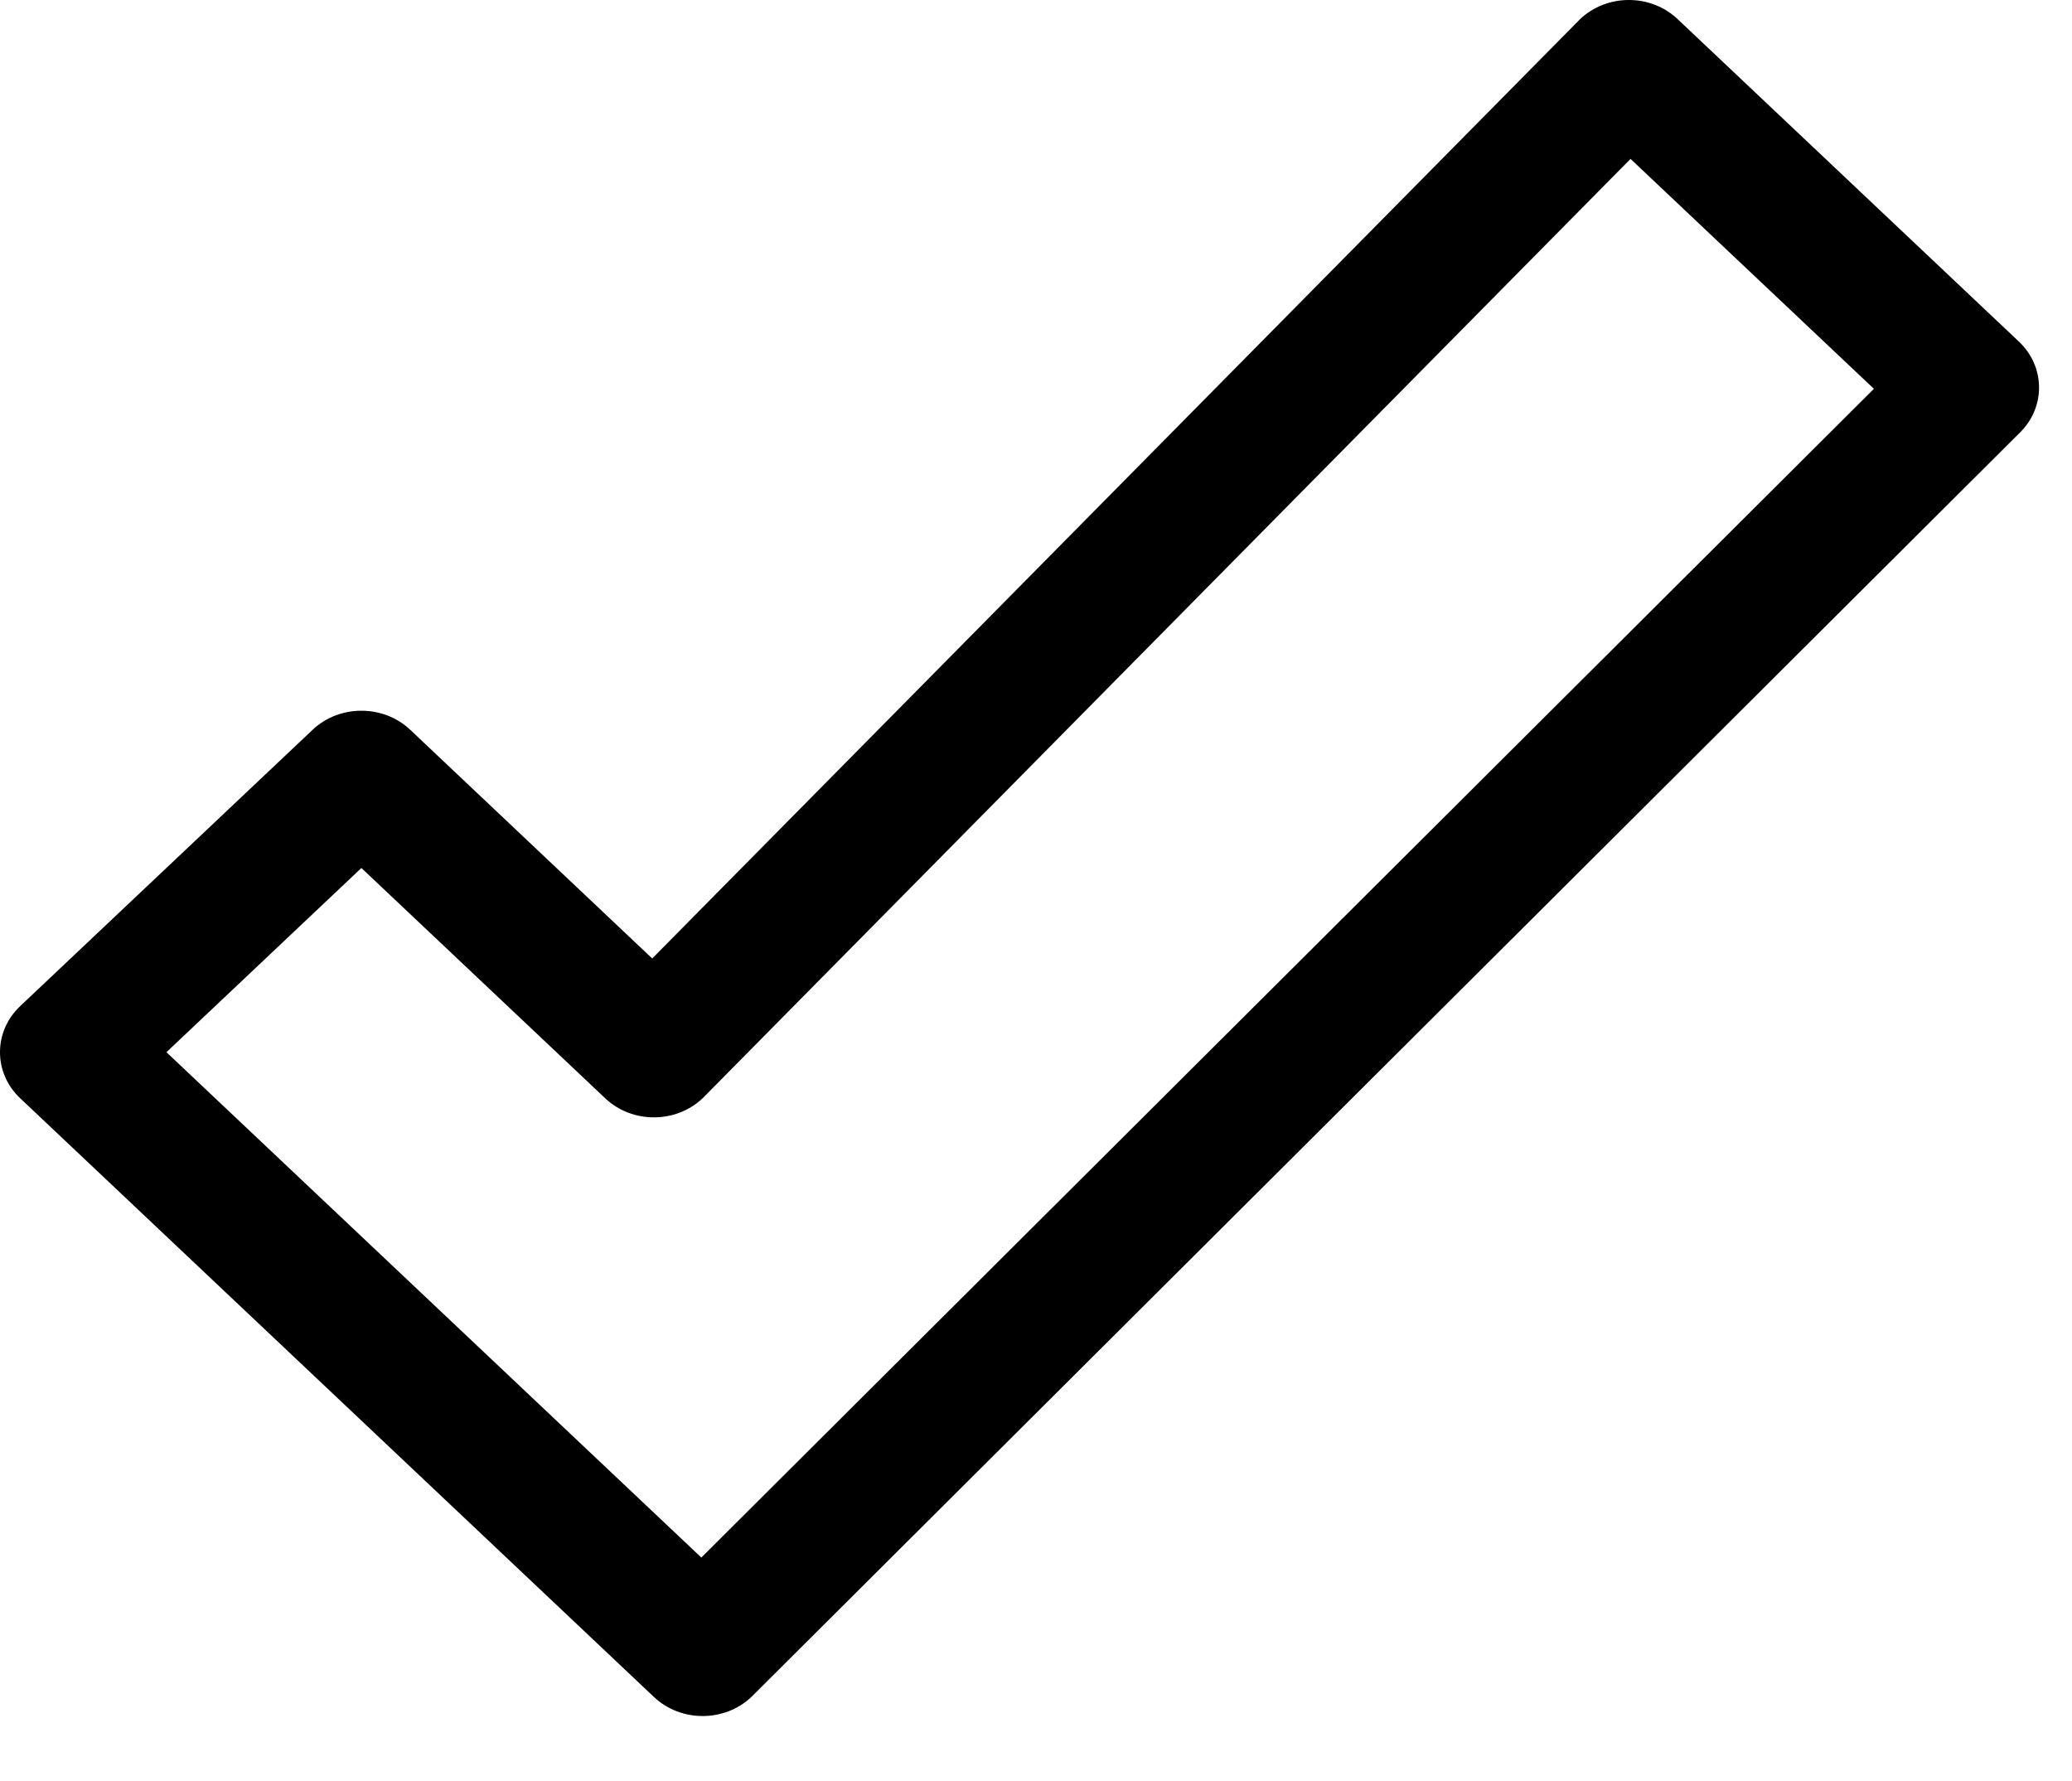
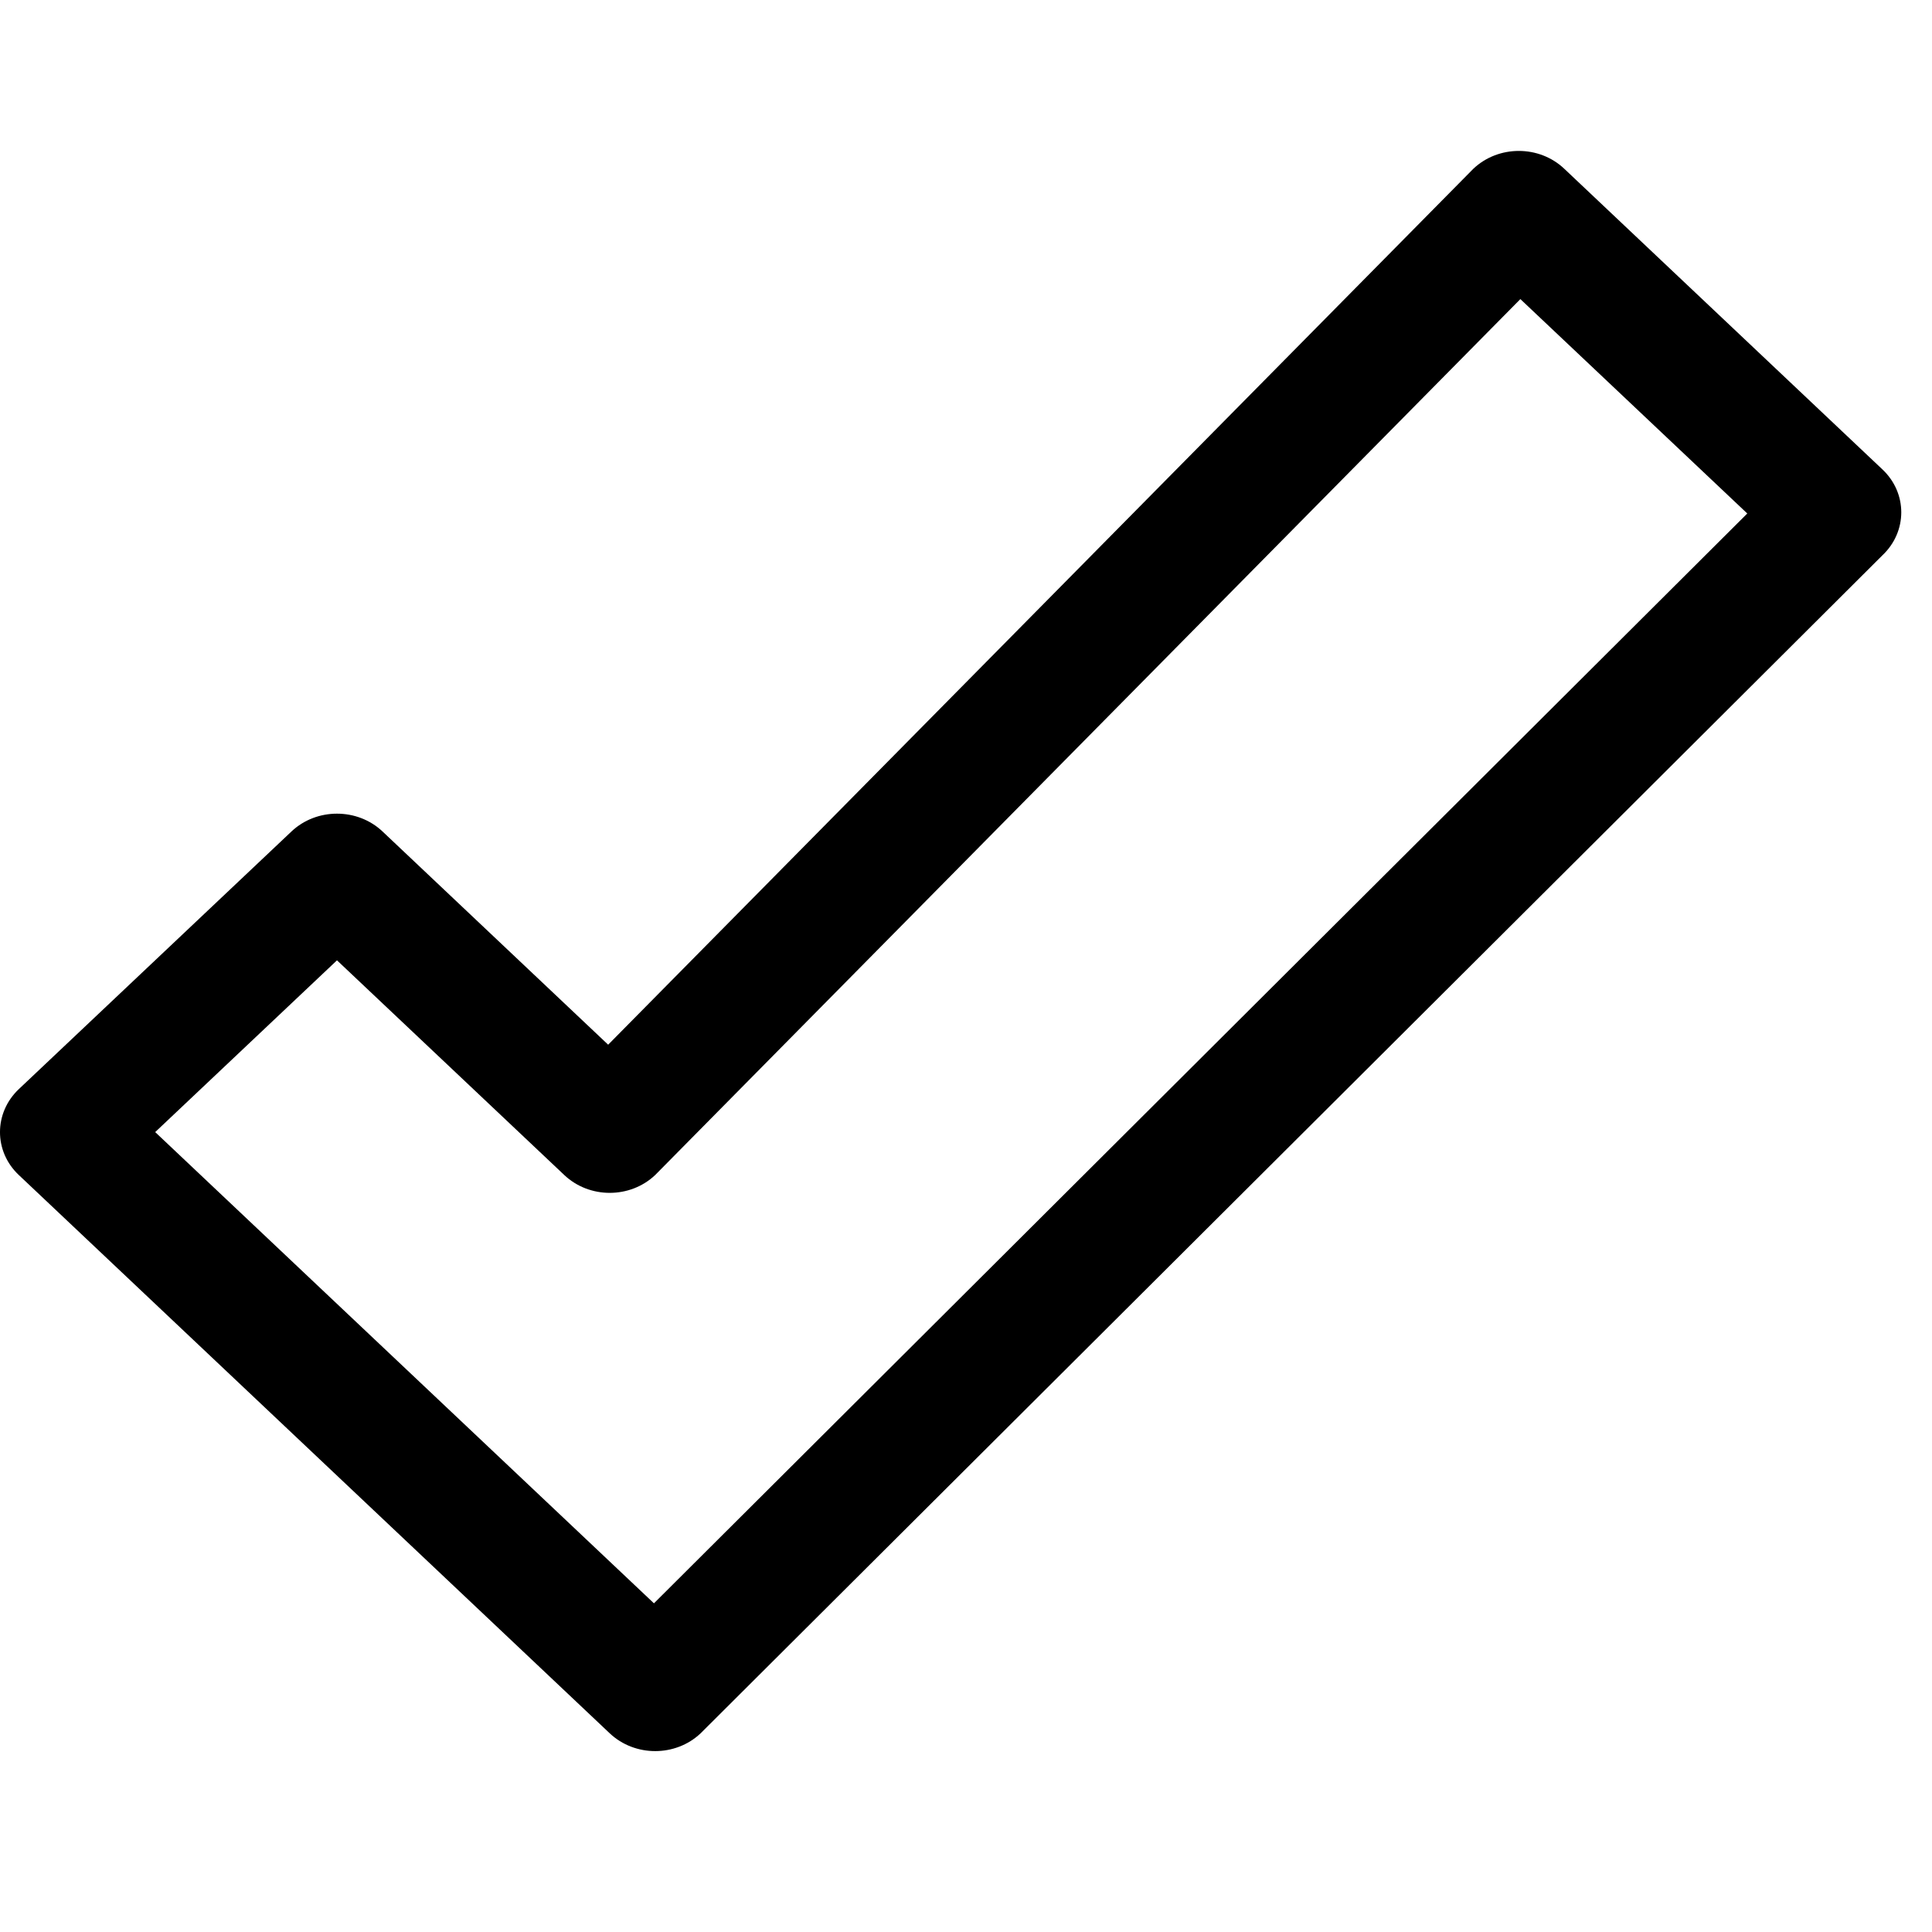
- <svg xmlns="http://www.w3.org/2000/svg" width="64px" height="55px" viewBox="0 0 64 55" version="1.1">
+ <svg xmlns="http://www.w3.org/2000/svg" width="64px" height="64px" viewBox="0 0 64 64" version="1.1">
  <defs />
  <g id="Page-1" stroke="none" stroke-width="1" fill="none" fill-rule="evenodd">
    <g id="resolved" fill="#000000">
-       <path d="M62.358,10.55 L51.818,0.59 C50.987,-0.197 49.639,-0.197 48.807,0.59 L20.146,29.607 L12.669,22.541 C11.837,21.758 10.489,21.758 9.658,22.541 L0.623,31.079 C-0.208,31.867 -0.208,33.141 0.623,33.924 L20.198,52.418 C21.03,53.204 22.378,53.204 23.209,52.418 L62.358,13.395 C63.19,12.608 63.19,11.334 62.358,10.55 L62.358,10.55 Z M21.663,48.112 L5.141,32.502 L11.163,26.812 L18.692,33.924 C19.524,34.712 20.872,34.712 21.704,33.924 L50.364,4.908 L57.881,12.01 L21.663,48.112 L21.663,48.112 Z" id="Imported-Layers" />
+       <path d="M62.358,15.55 L51.818,5.59 C50.987,4.803 49.639,4.803 48.807,5.59 L20.146,34.607 L12.669,27.541 C11.837,26.758 10.489,26.758 9.658,27.541 L0.623,36.079 C-0.208,36.867 -0.208,38.141 0.623,38.924 L20.198,57.418 C21.03,58.204 22.378,58.204 23.209,57.418 L62.358,18.395 C63.19,17.608 63.19,16.334 62.358,15.55 L62.358,15.55 Z M21.663,53.112 L5.141,37.502 L11.163,31.812 L18.692,38.924 C19.524,39.712 20.872,39.712 21.704,38.924 L50.364,9.908 L57.881,17.01 L21.663,53.112 L21.663,53.112 Z" id="Imported-Layers" />
    </g>
  </g>
</svg>
